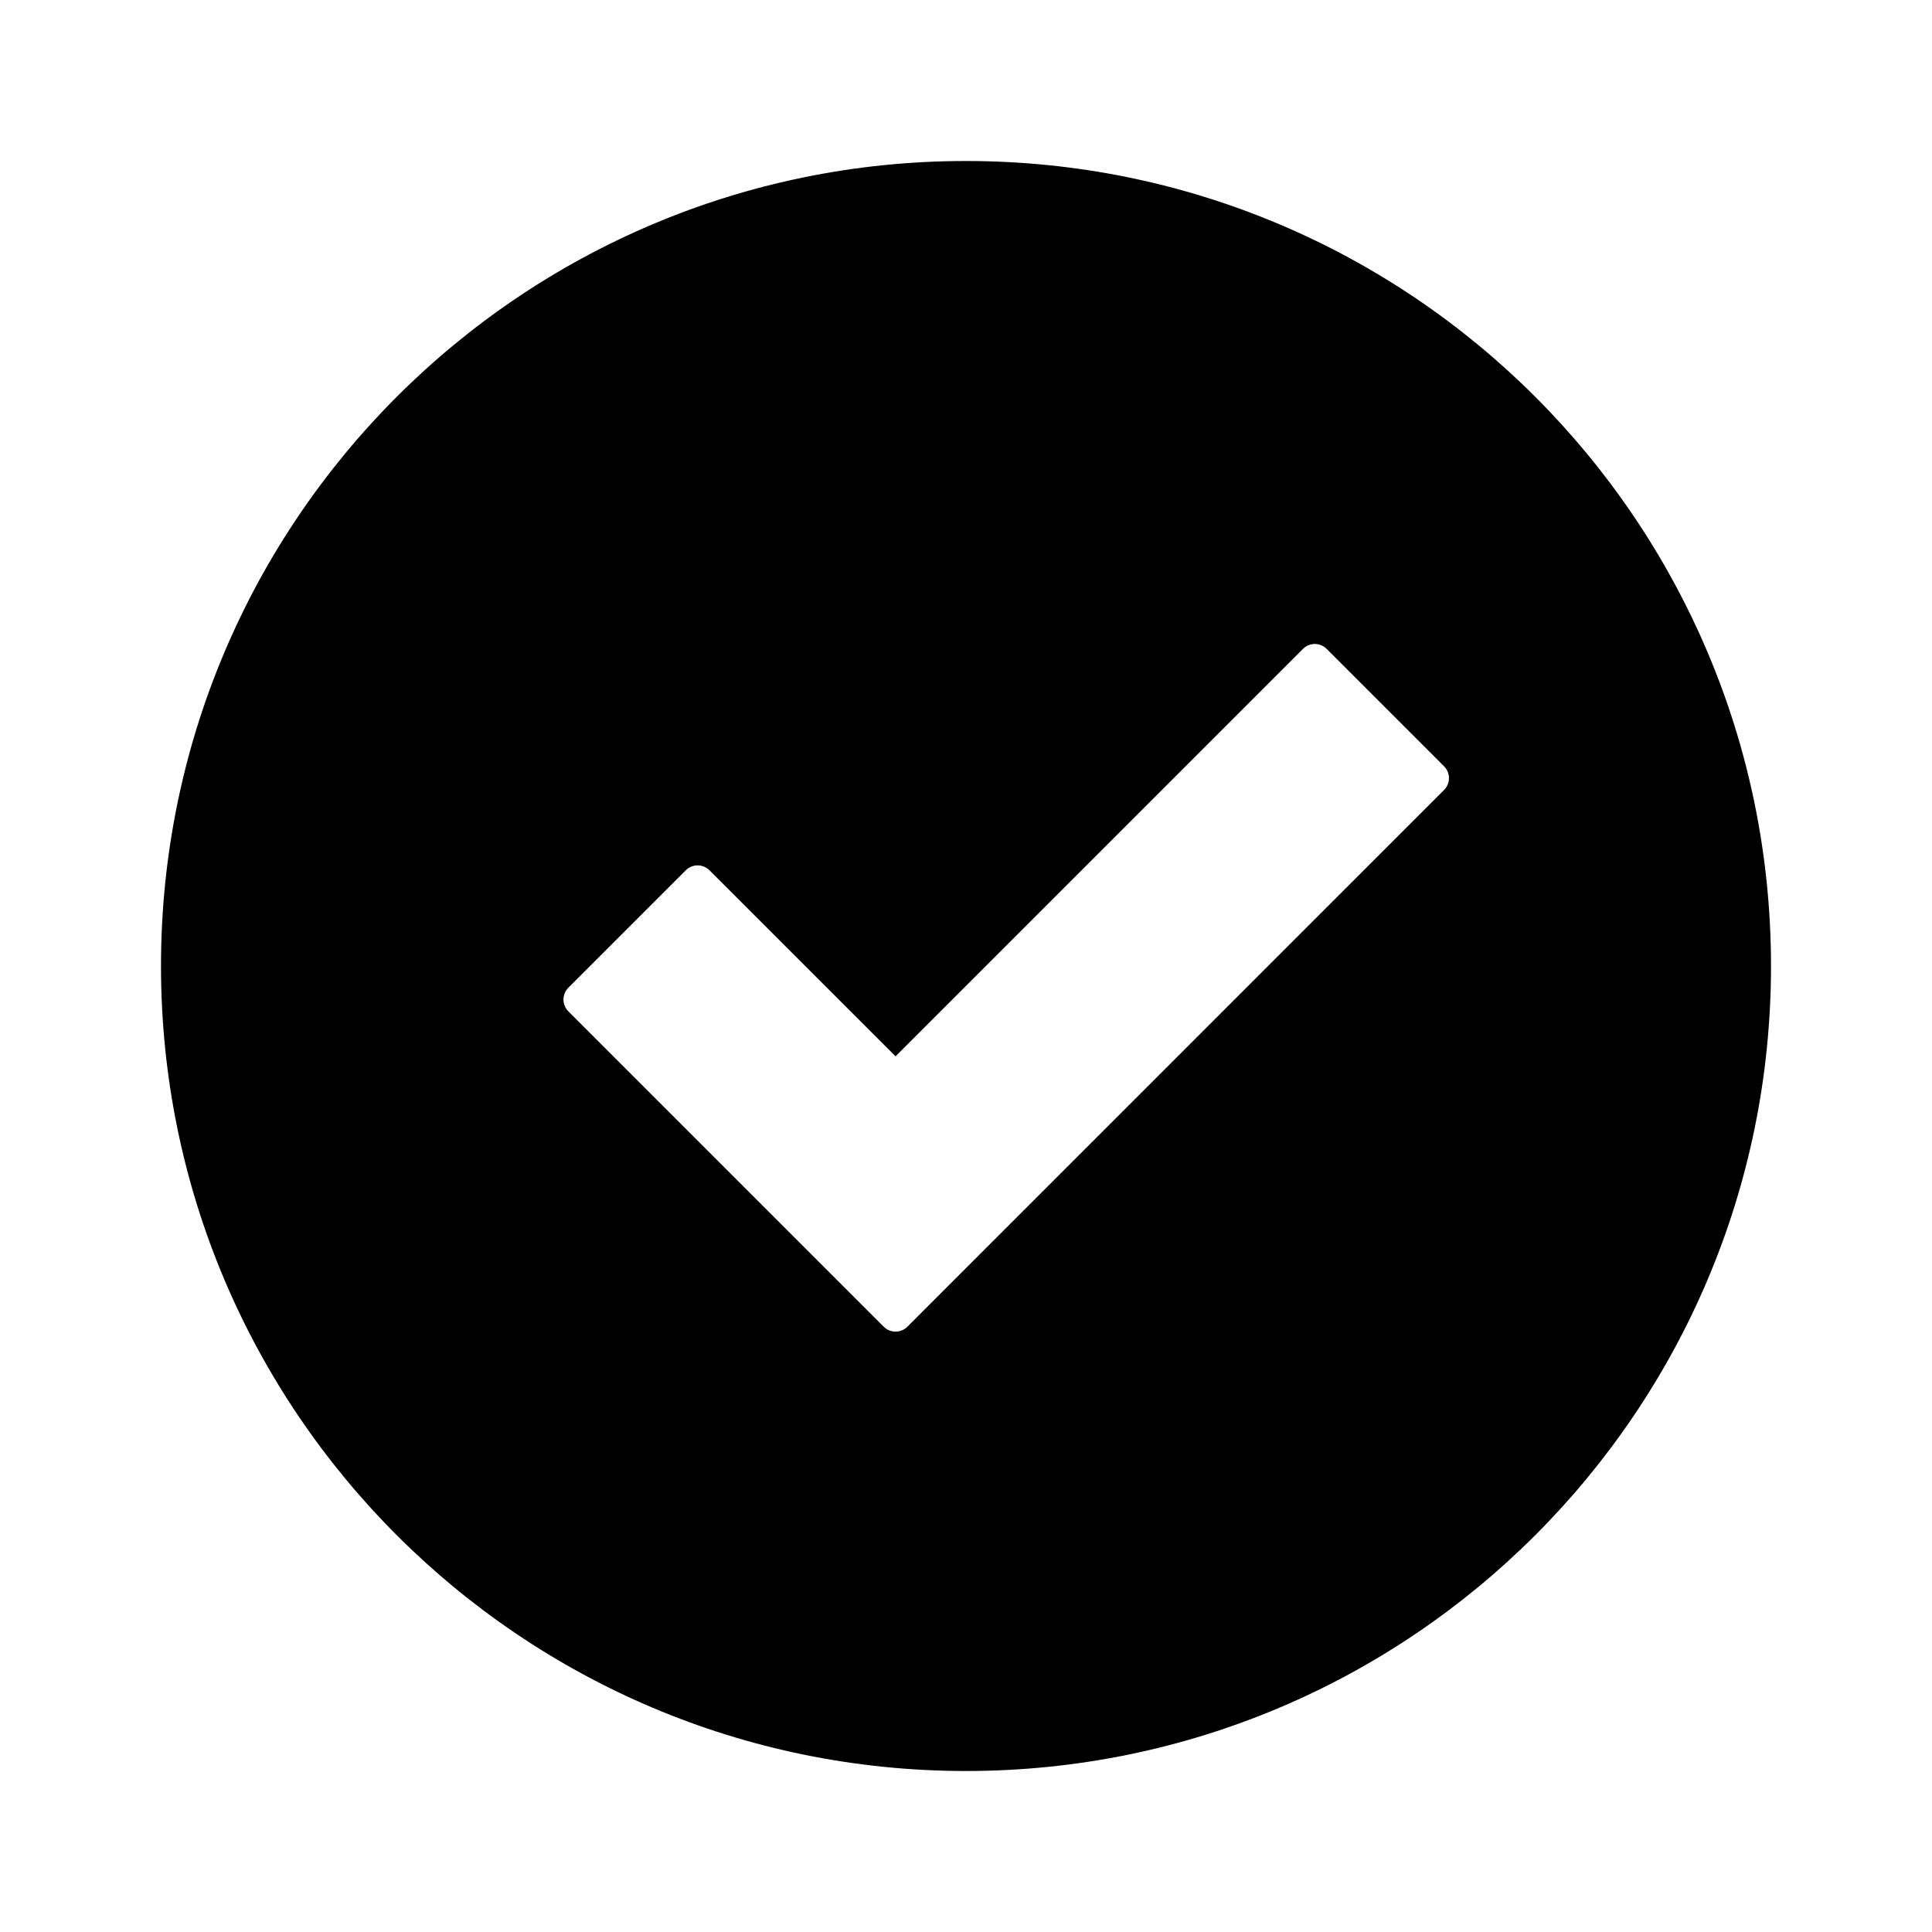
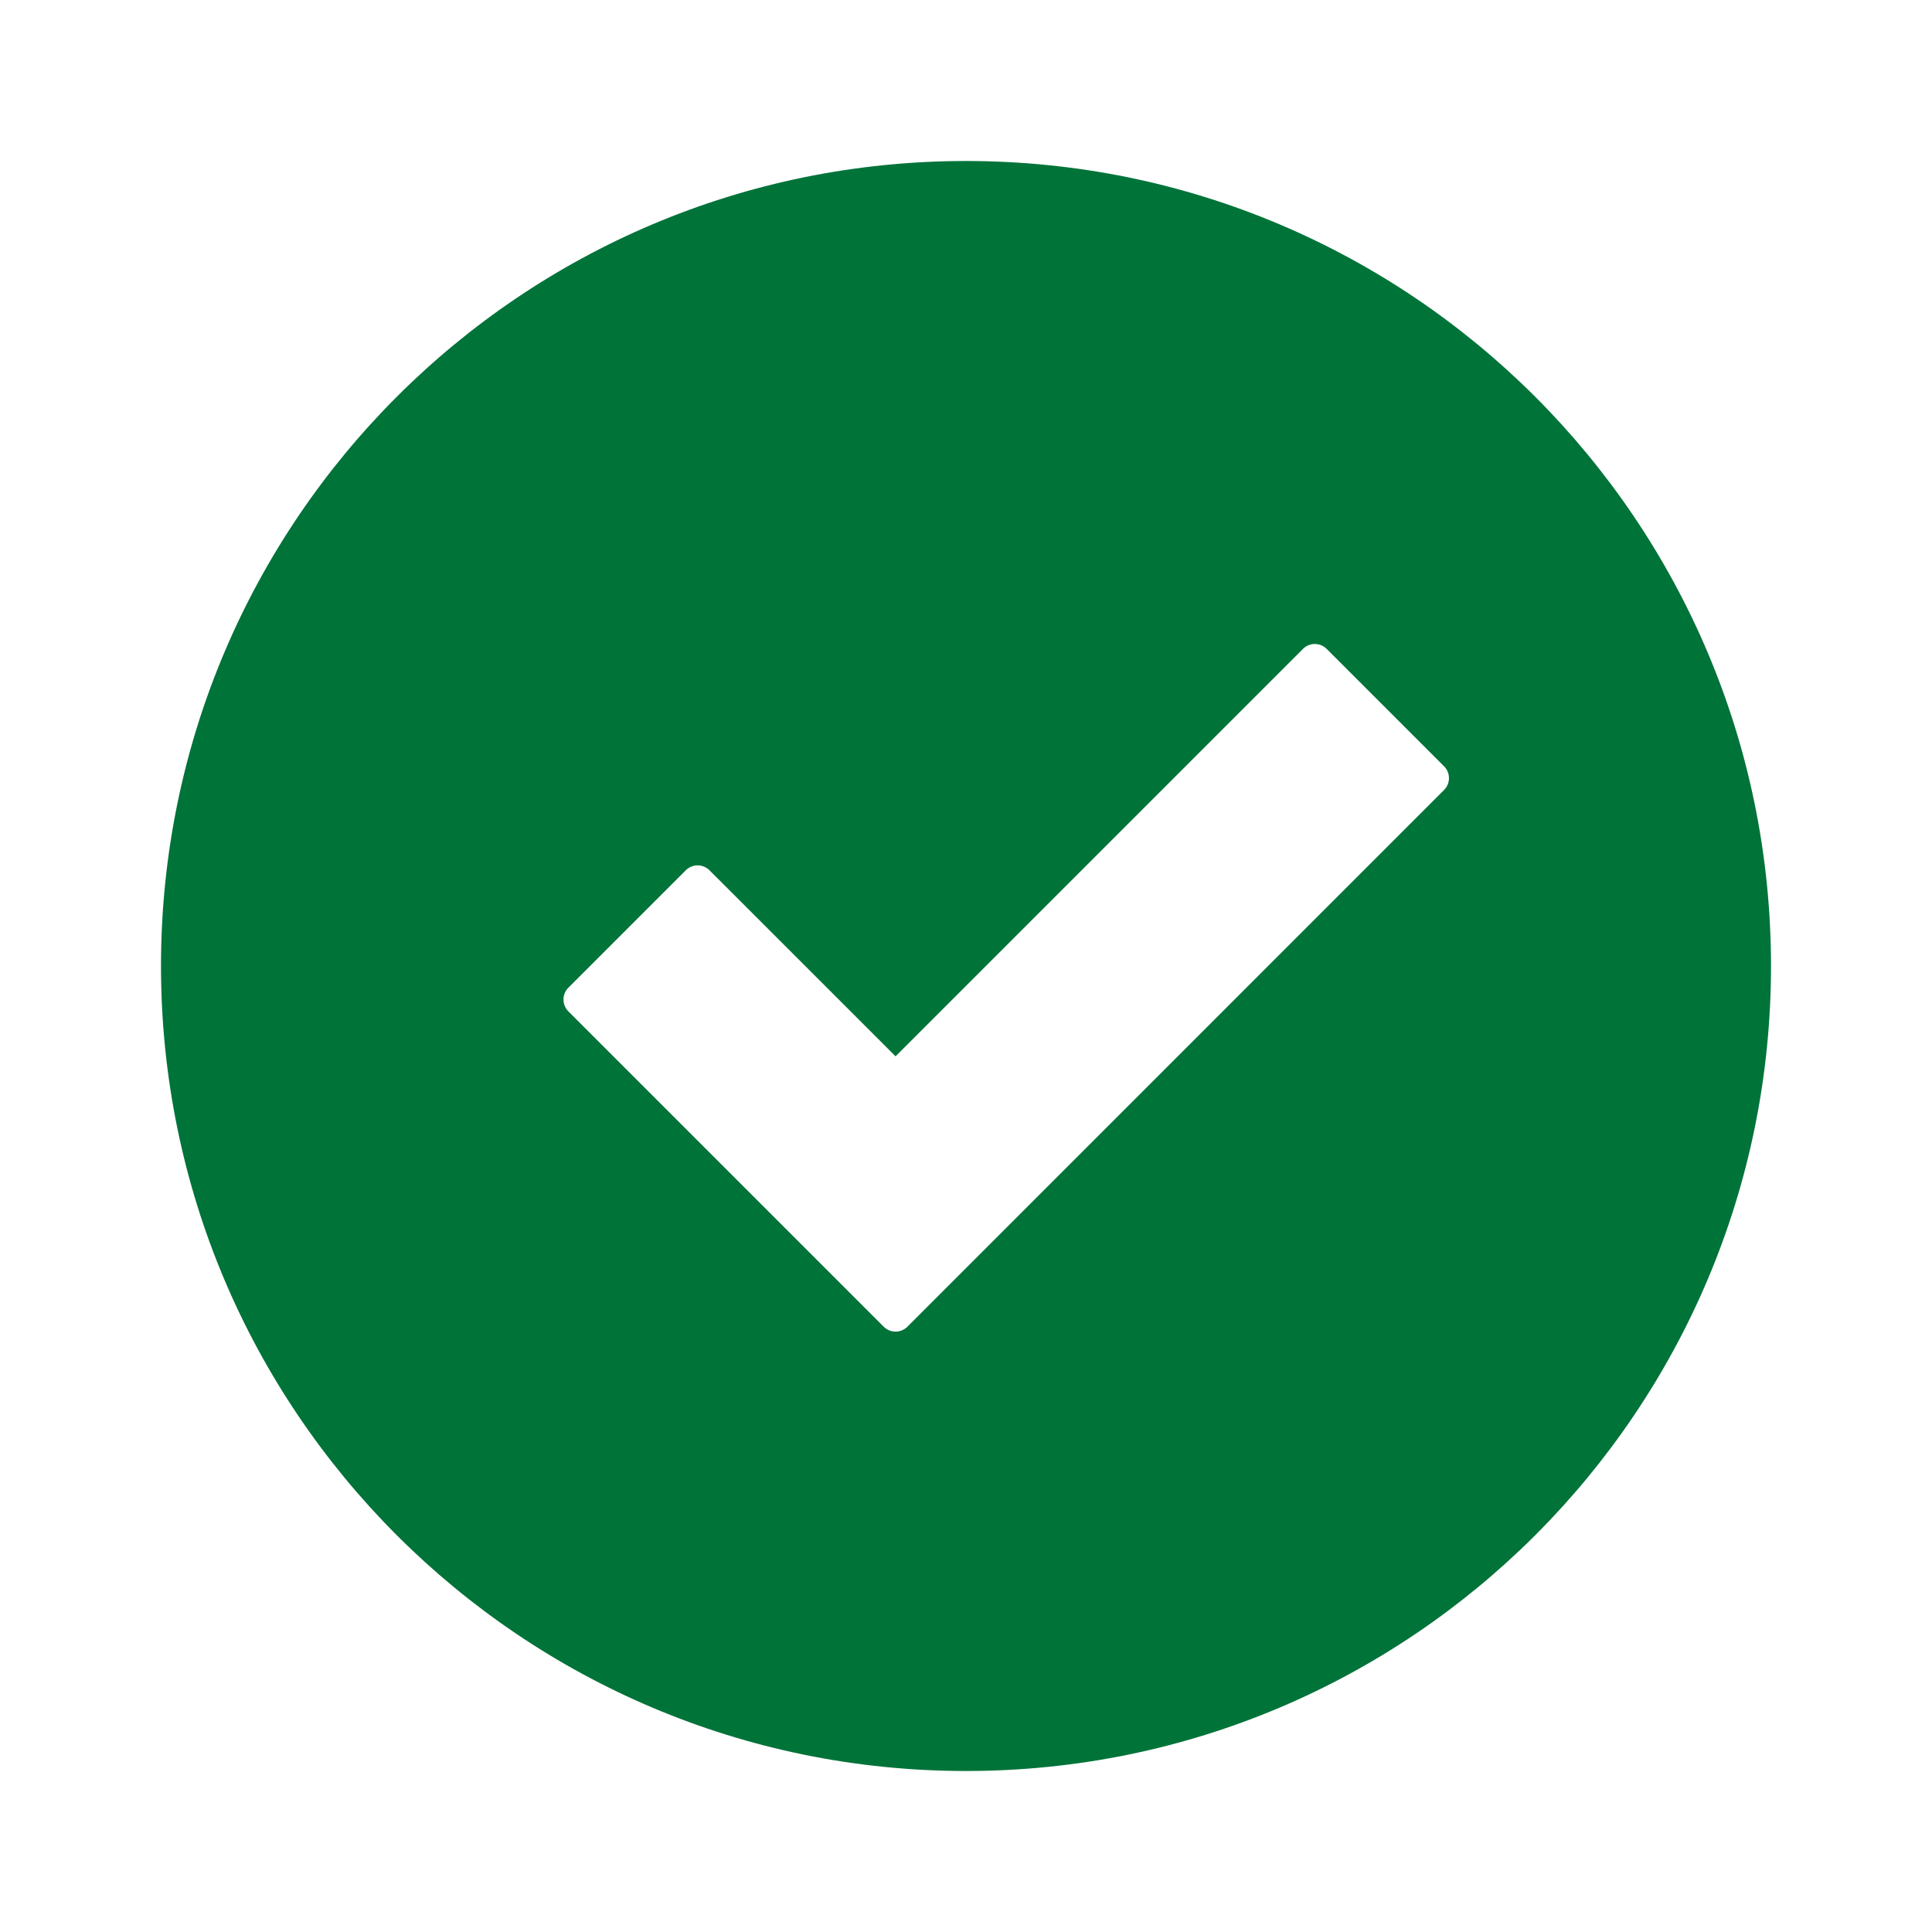
<svg xmlns="http://www.w3.org/2000/svg" width="48" height="48">
-   <path d="M24 4c11.046 0 20 8.954 20 20s-8.954 20-20 20S4 35.046 4 24 12.954 4 24 4zm8.372 12.122L22.25 26.244l-4.623-4.622a.416.416 0 00-.589 0l-2.916 2.916a.416.416 0 000 .59l7.833 7.833a.416.416 0 00.59 0l13.332-13.334a.416.416 0 000-.589l-2.916-2.916a.416.416 0 00-.59 0z" fill="#000" fill-rule="evenodd" />
+   <path d="M24 4c11.046 0 20 8.954 20 20s-8.954 20-20 20S4 35.046 4 24 12.954 4 24 4zm8.372 12.122L22.25 26.244l-4.623-4.622a.416.416 0 00-.589 0l-2.916 2.916a.416.416 0 000 .59l7.833 7.833a.416.416 0 00.59 0l13.332-13.334a.416.416 0 000-.589l-2.916-2.916a.416.416 0 00-.59 0z" fill="#007339" fill-rule="evenodd" />
</svg>
